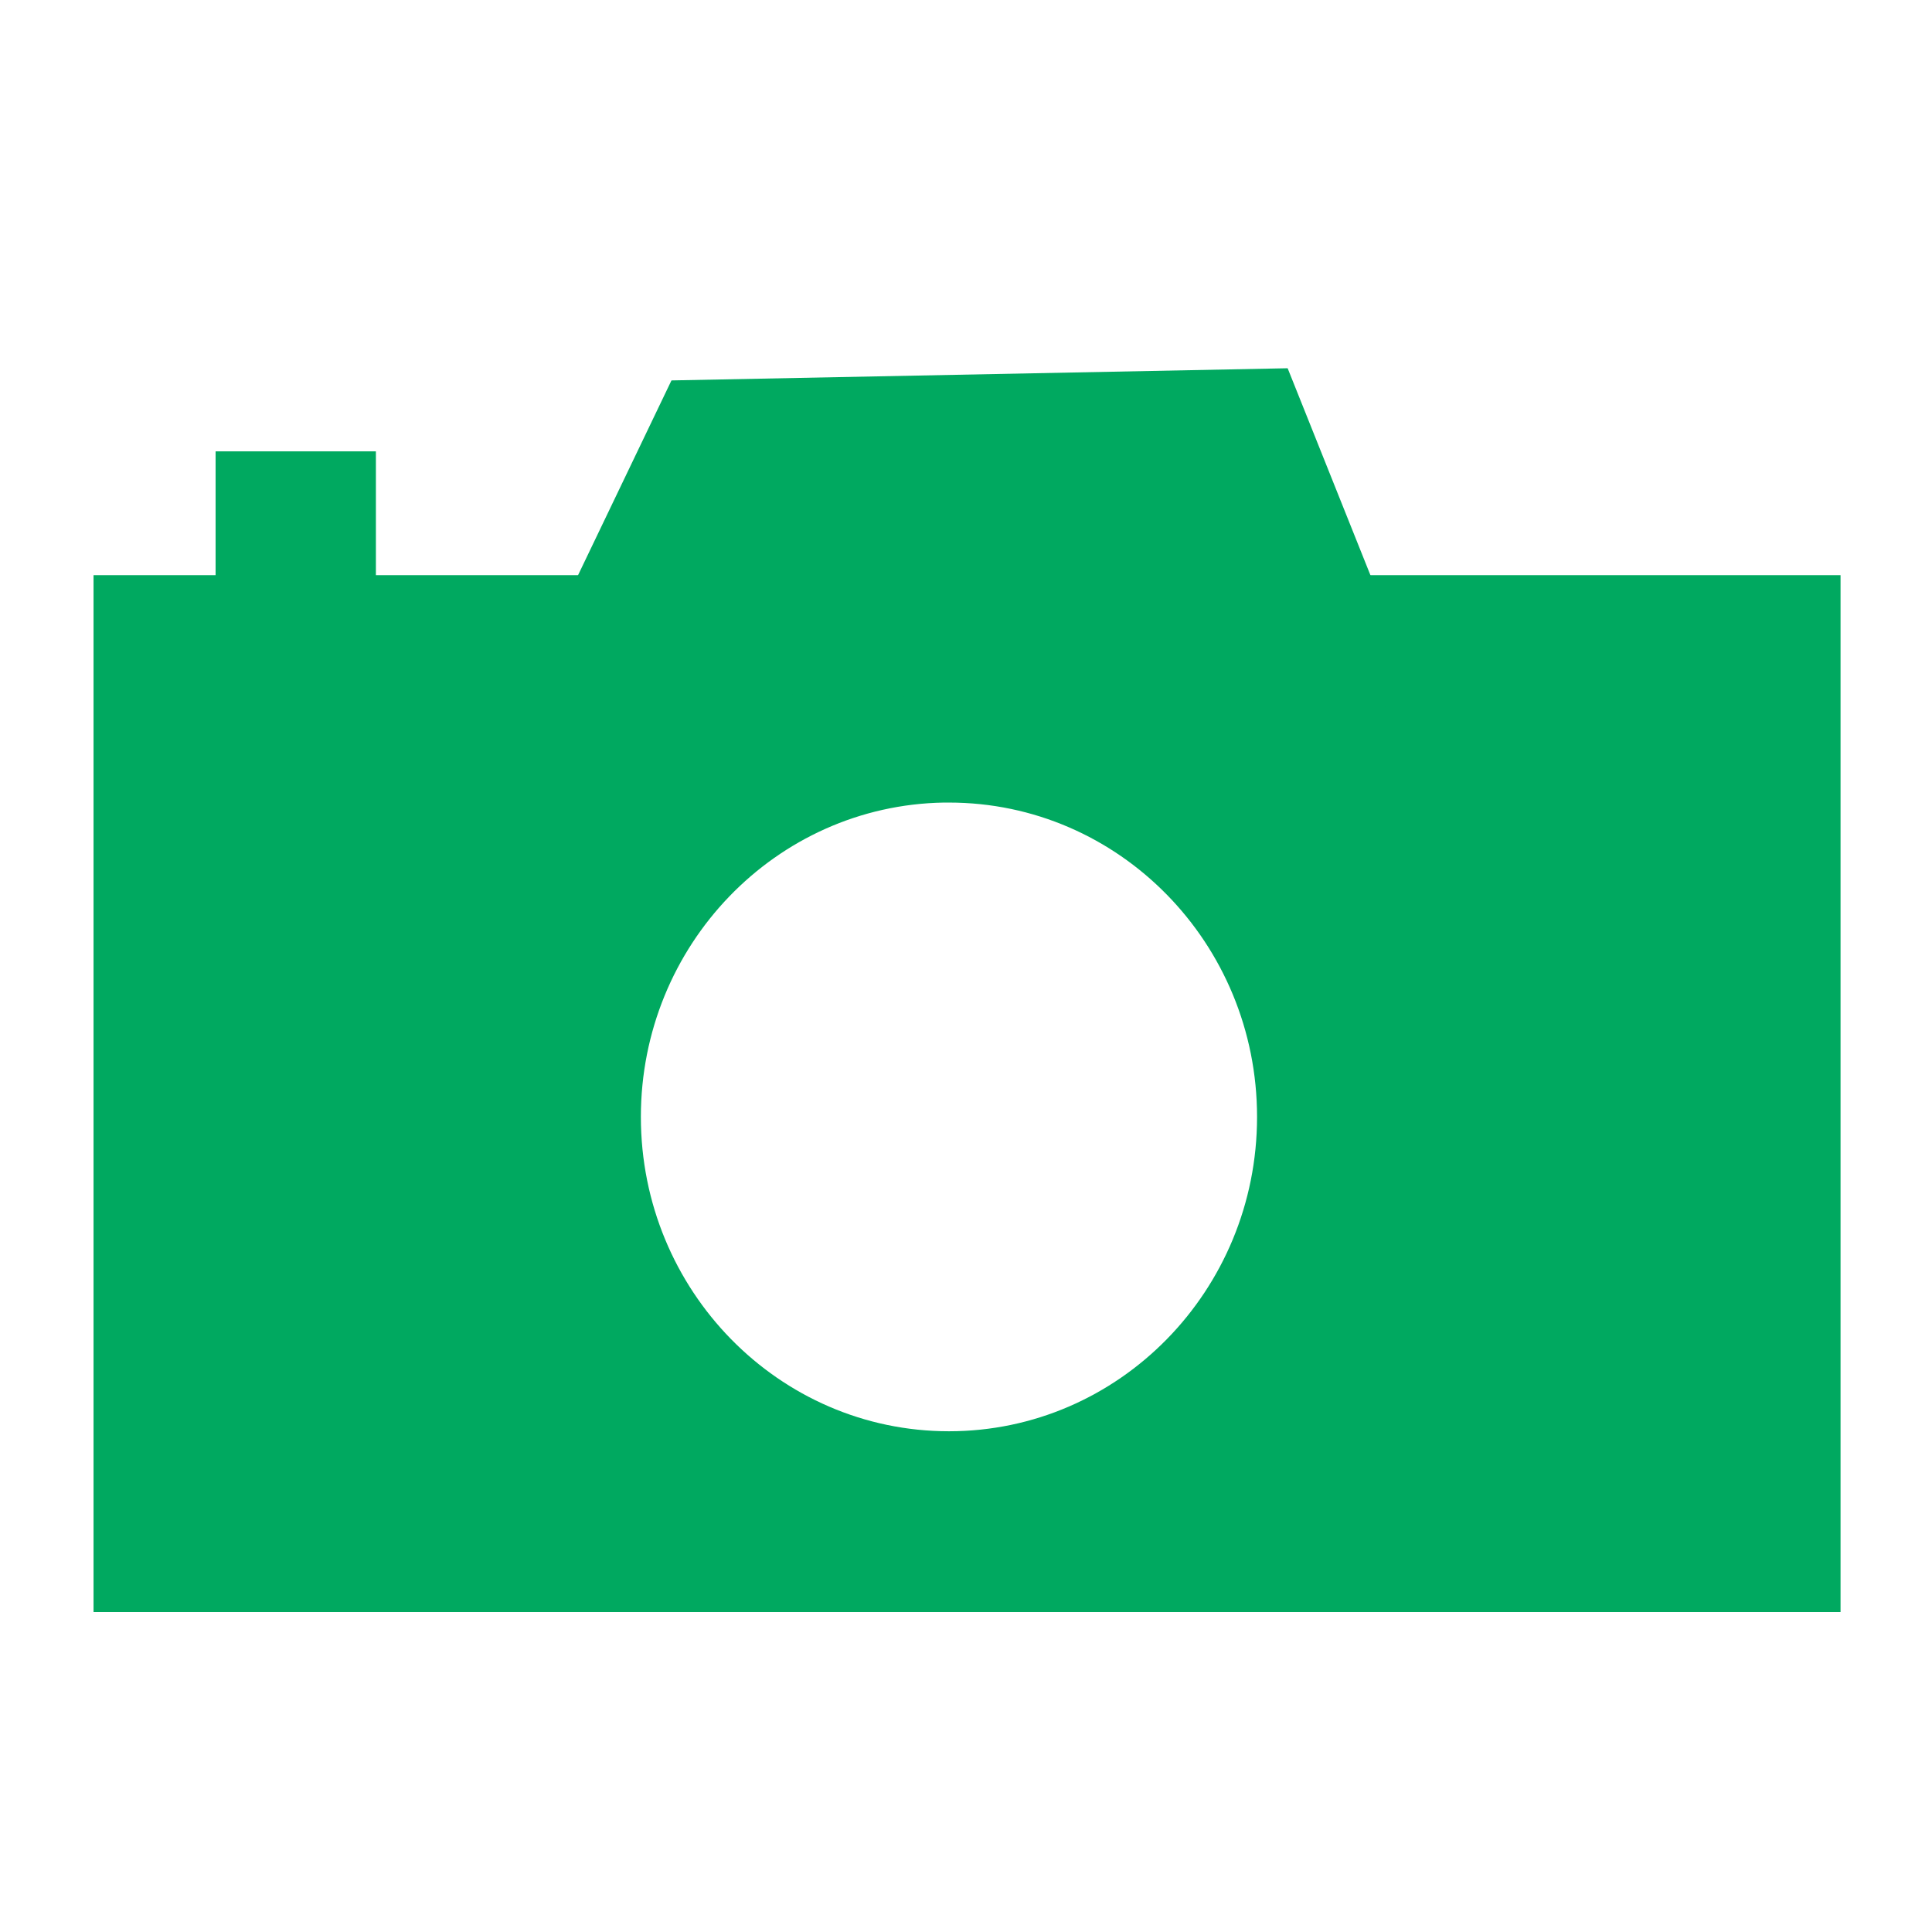
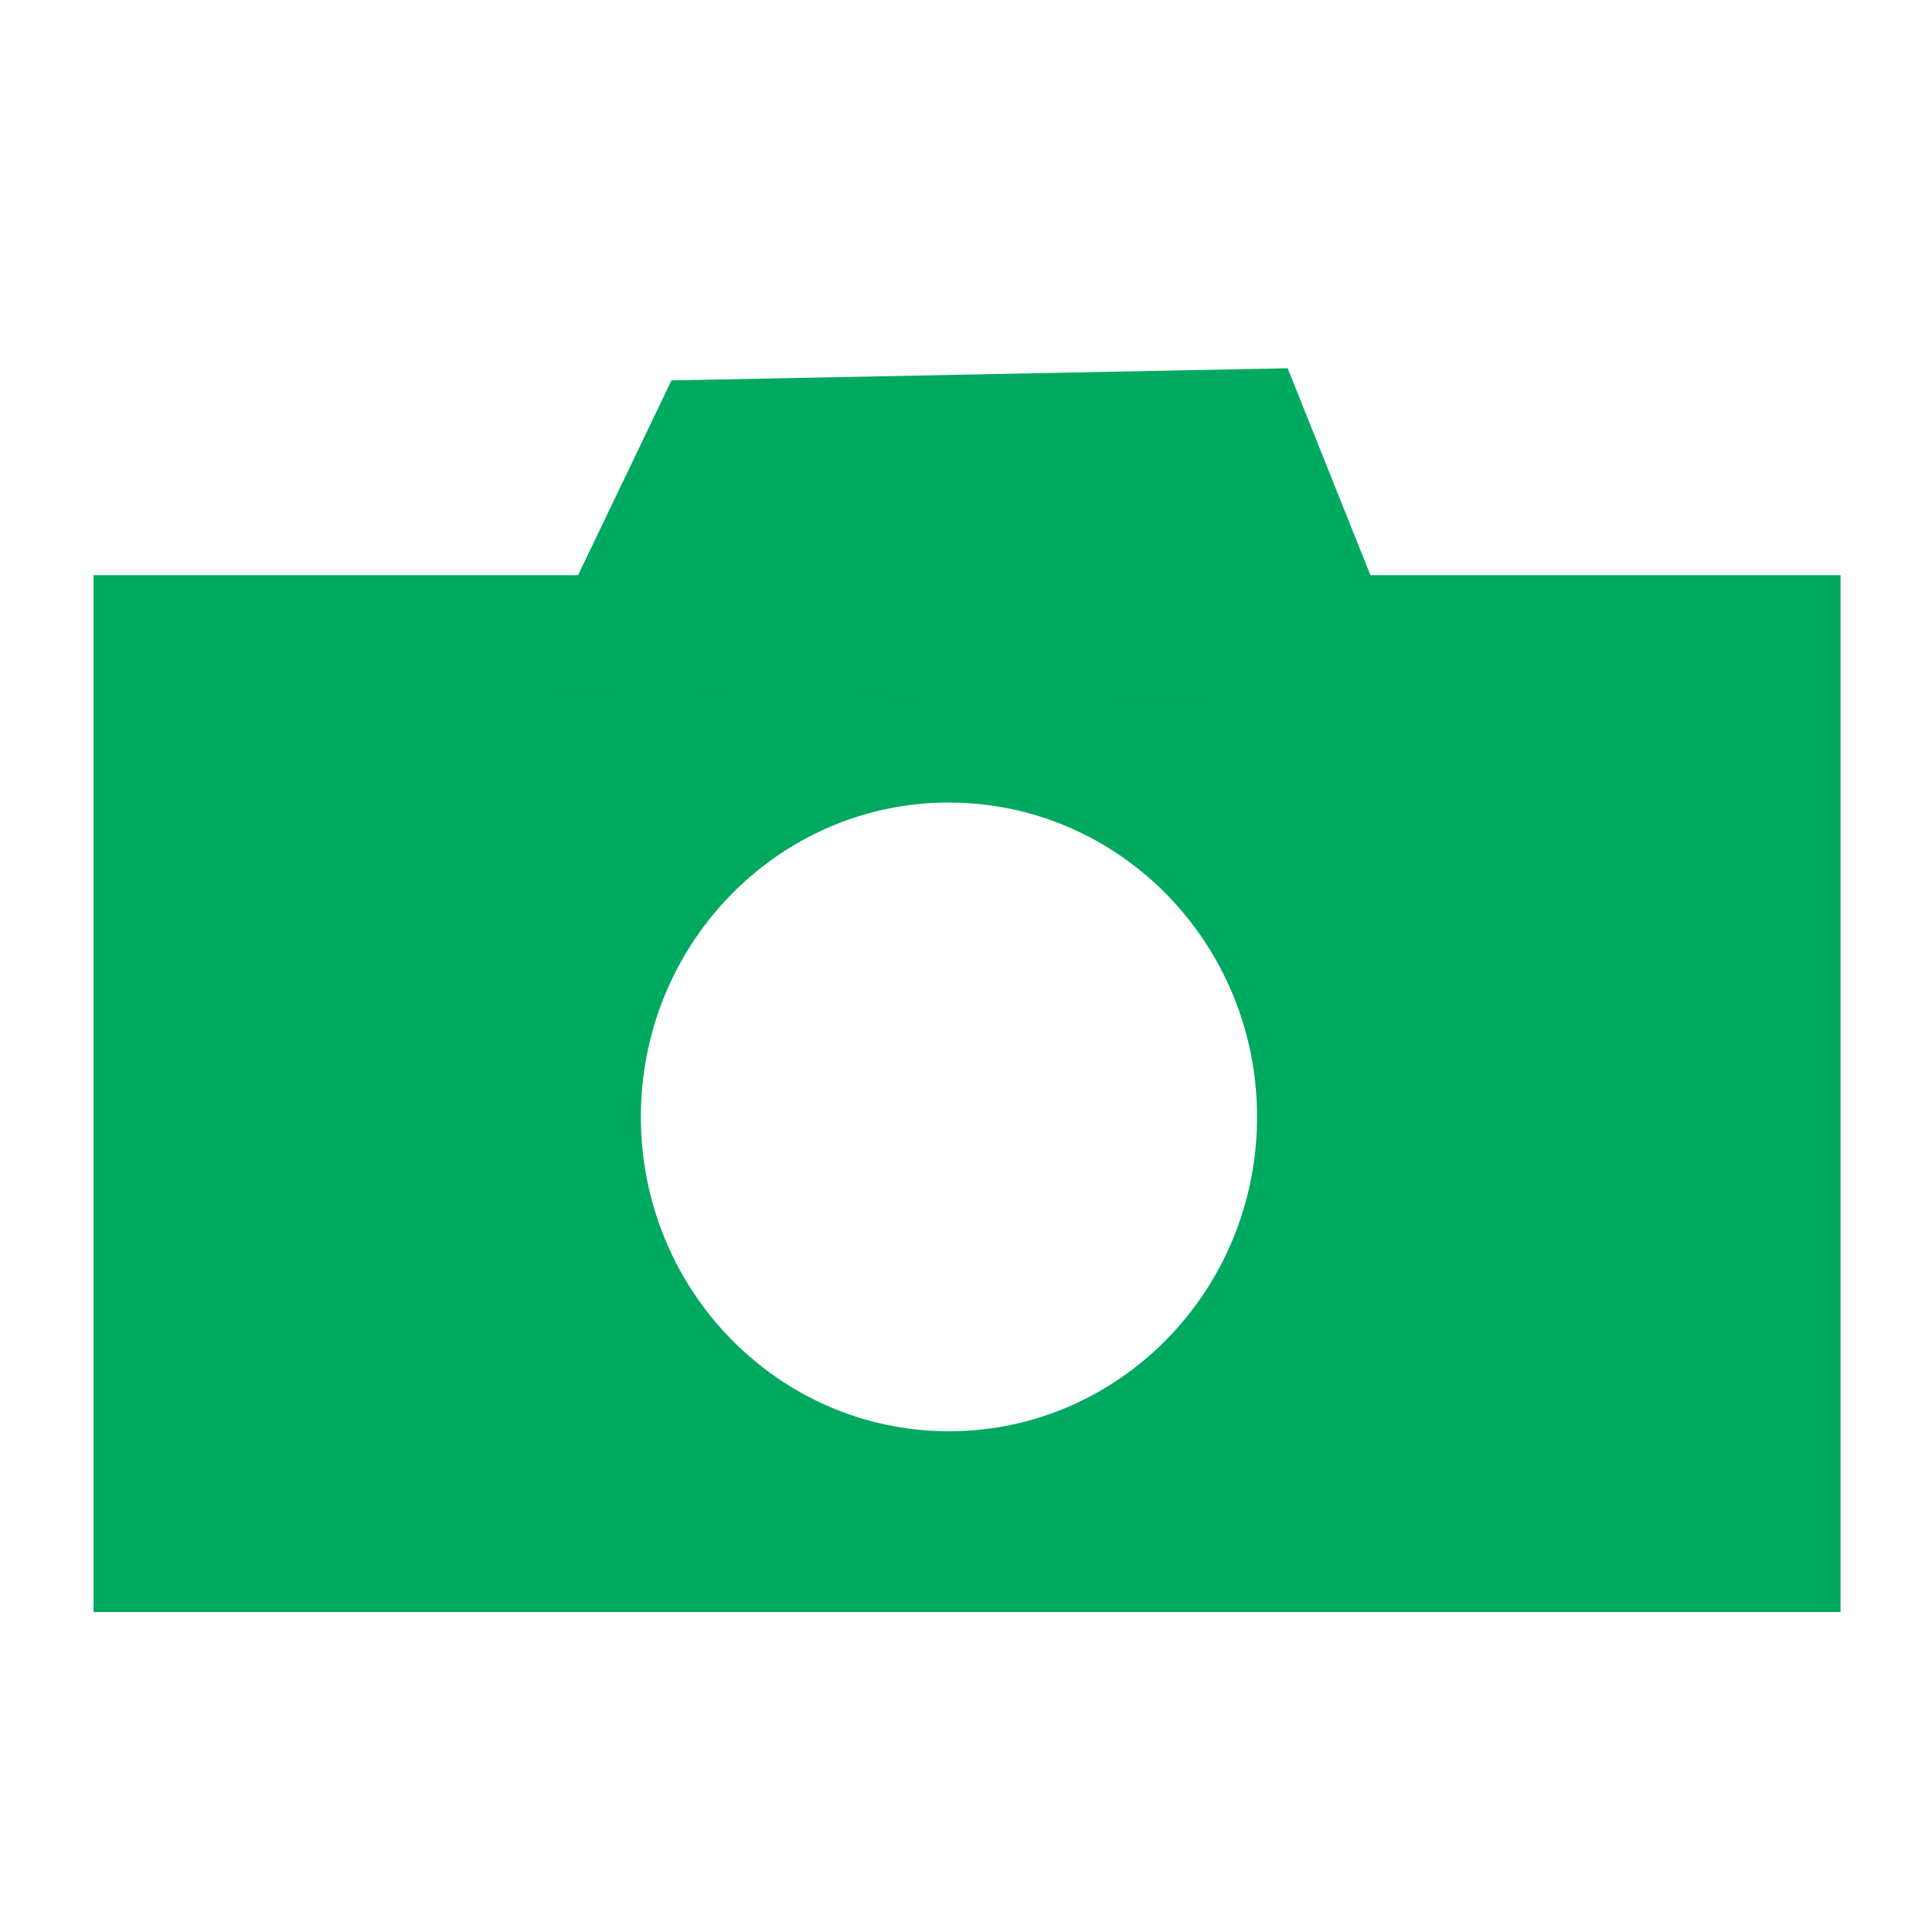
<svg xmlns="http://www.w3.org/2000/svg" width="24" height="24" version="1.1" viewBox="0 0 5.556 5.556">
  <g fill="#00a960" stroke-width=".265">
    <path d="m-47.851-28.552 113.94-3.966" />
    <path d="m0.269 1.654v2.982h5.024v-2.982zm2.446 0.654a0.886 0.904 0 0 1 0.014 0 0.886 0.904 0 0 1 0.886 0.904 0.886 0.904 0 0 1-0.886 0.904 0.886 0.904 0 0 1-0.886-0.904 0.886 0.904 0 0 1 0.871-0.904z" />
    <path d="m1.506 1.98 0.425-0.886 1.772-0.035 0.39 0.975z" />
-     <rect x=".62" y="1.298" width=".461" height=".62" />
  </g>
</svg>
